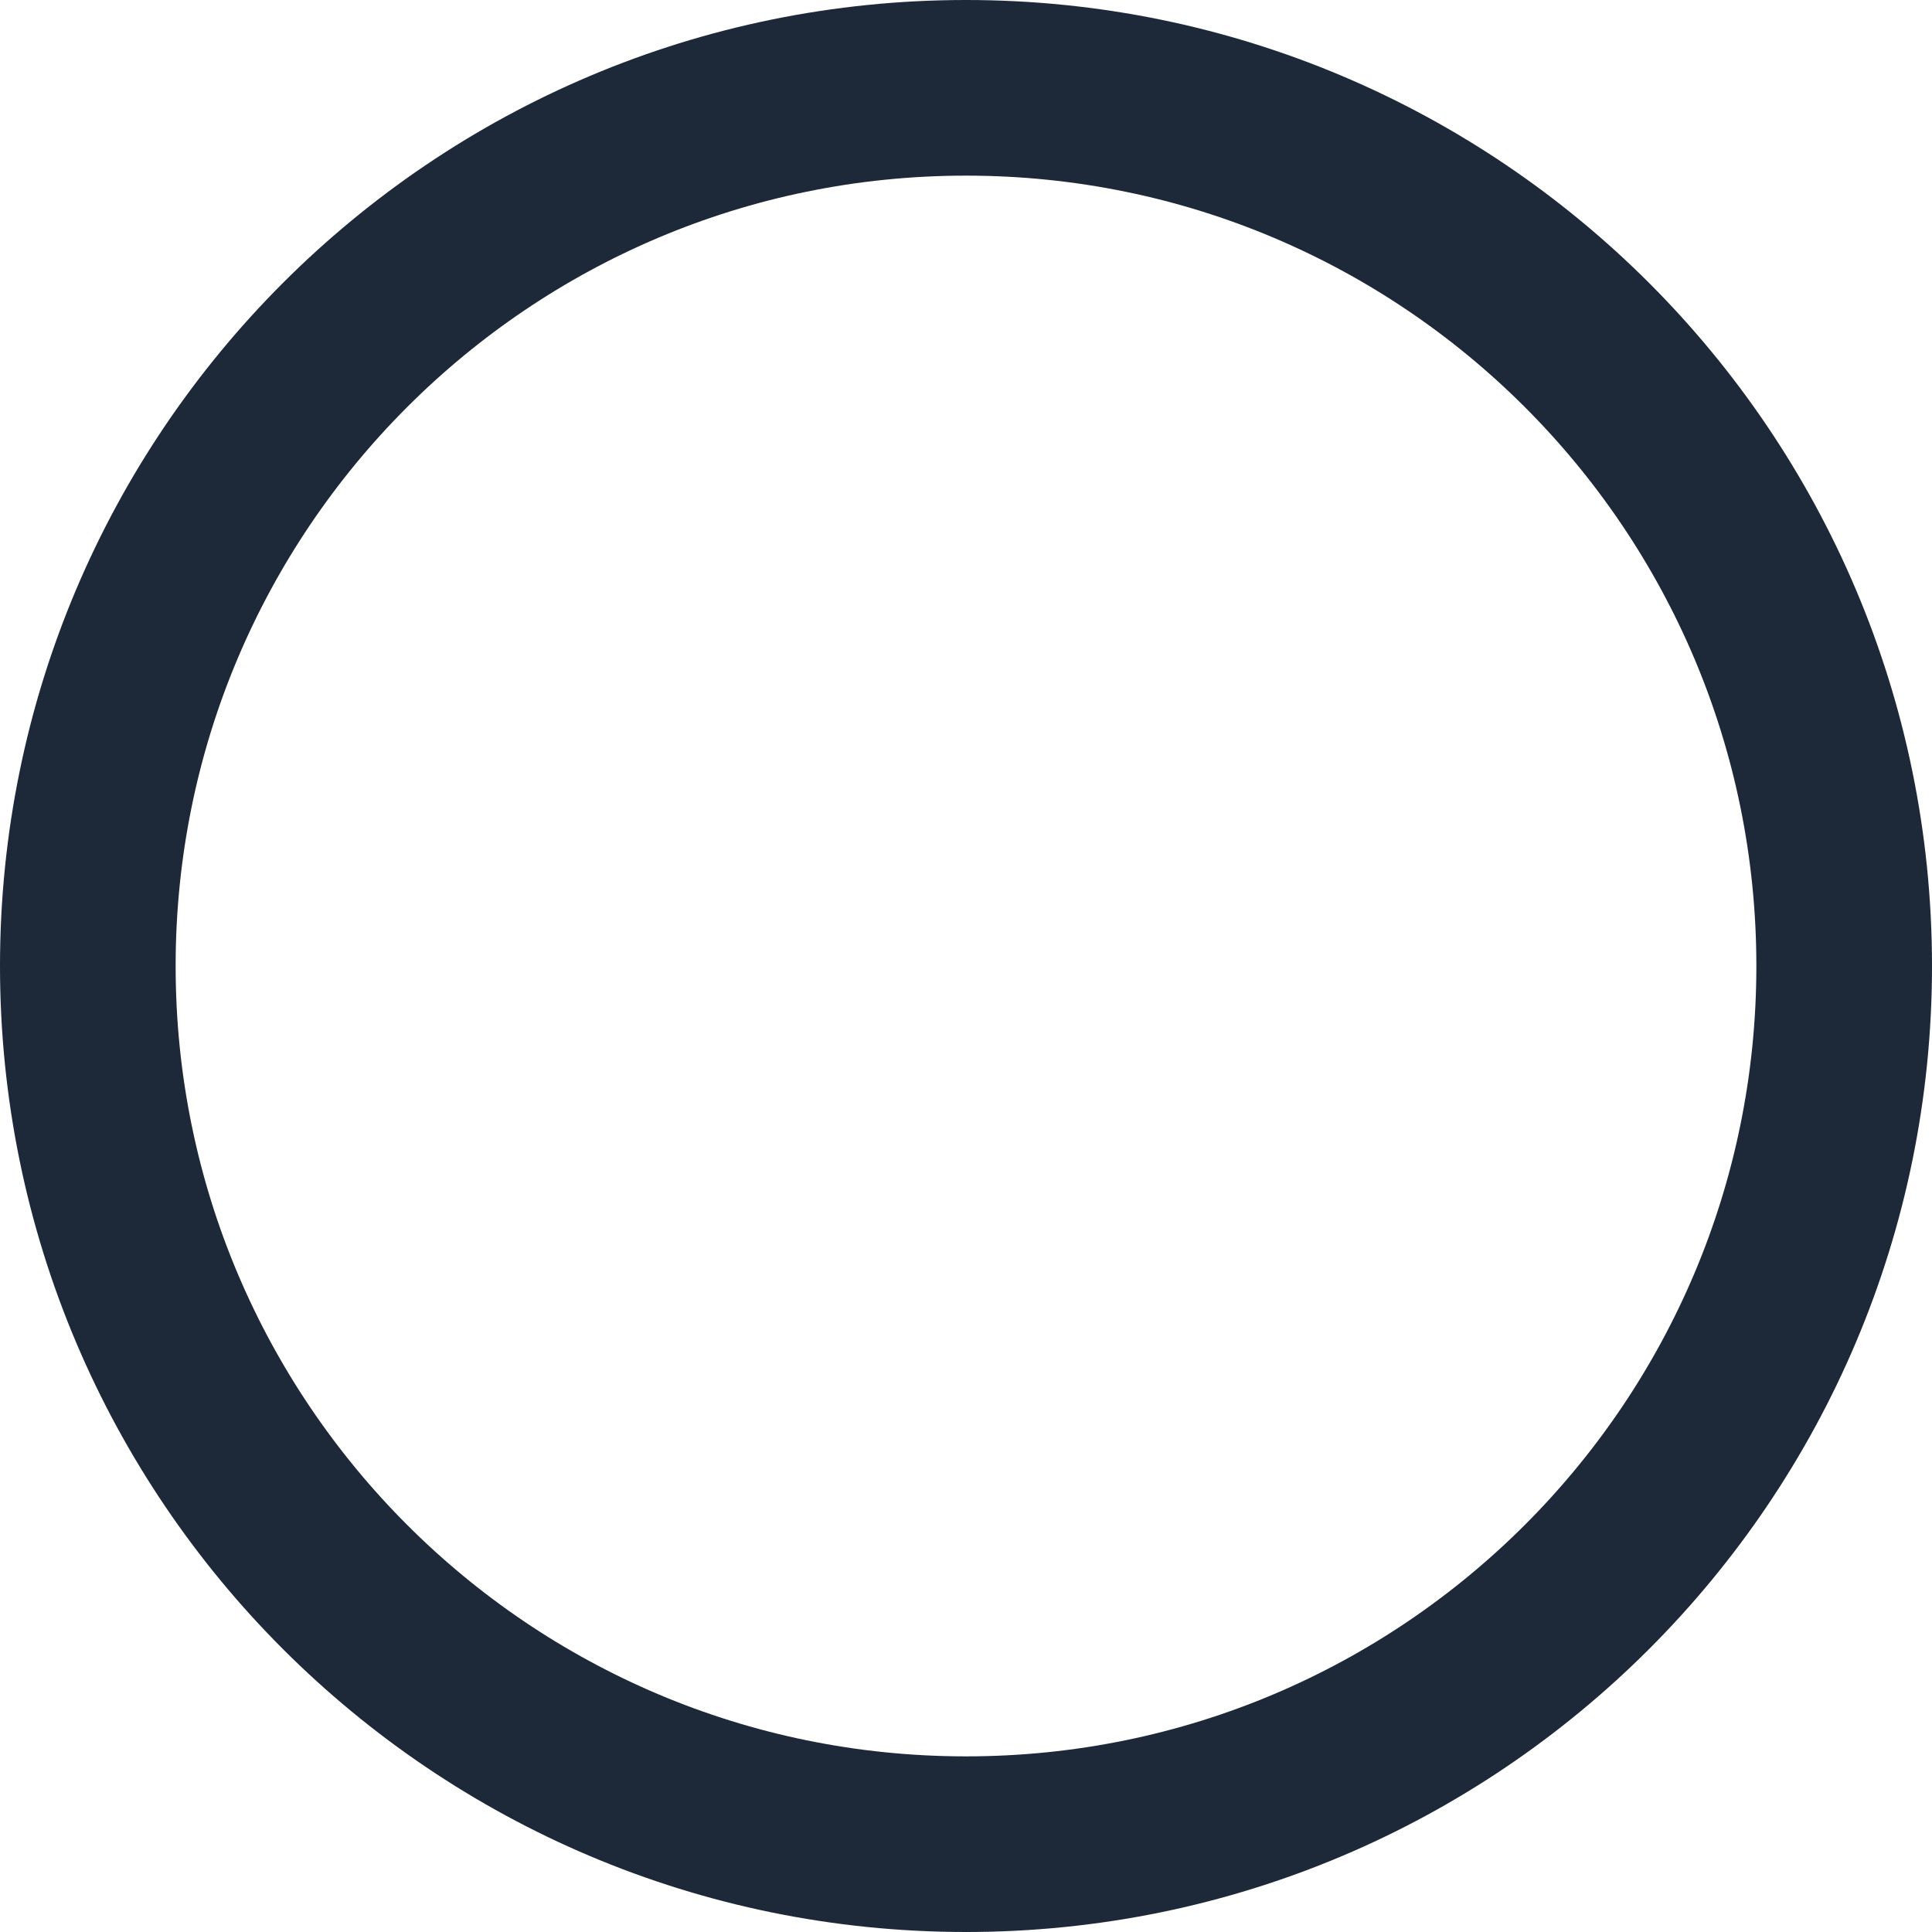
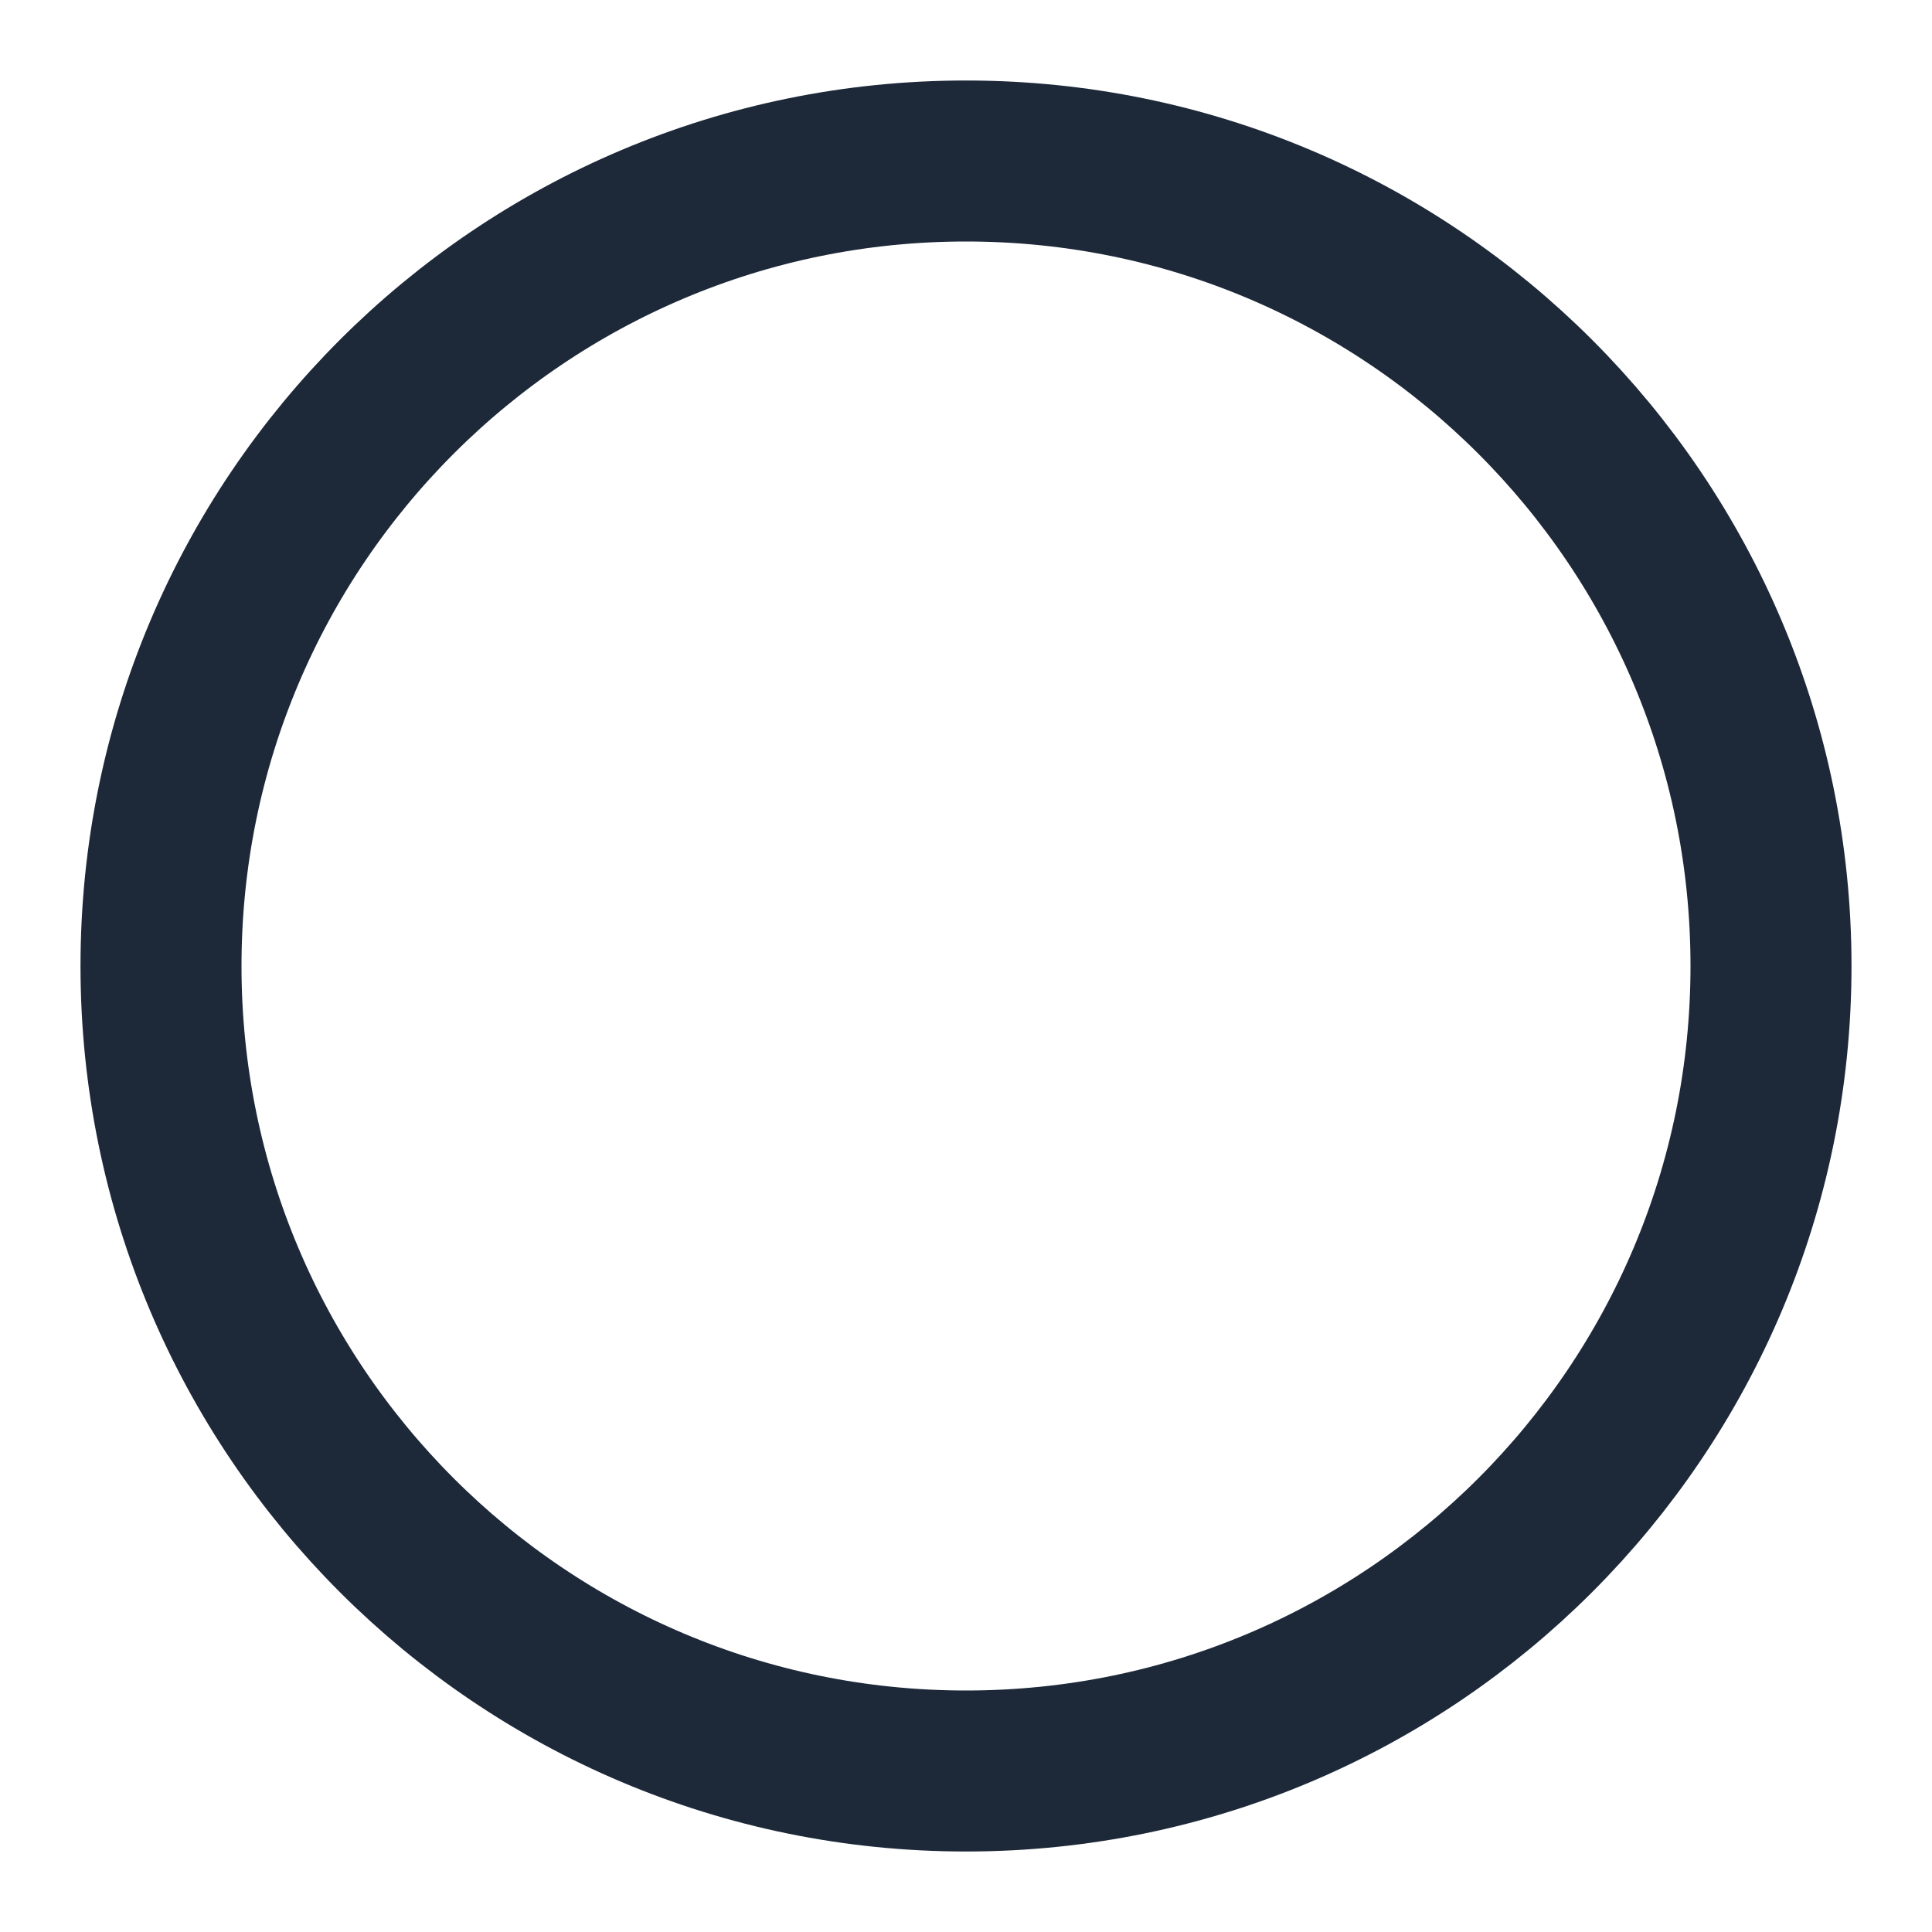
- <svg xmlns="http://www.w3.org/2000/svg" width="22" height="22" viewBox="0 0 22 22" fill="none">
-   <path d="M11 21C16.523 21 21 16.523 21 11C21 5.477 16.523 1 11 1C5.477 1 1 5.477 1 11C1 16.523 5.477 21 11 21Z" stroke="#1D2939" stroke-width="2" stroke-linecap="round" stroke-linejoin="round" />
+ <svg xmlns="http://www.w3.org/2000/svg" width="24" height="24" viewBox="0 0 24 24" fill="none">
+   <path d="M12 22C17.523 22 22 17.523 22 12C22 6.477 17.523 2 12 2C6.477 2 2 6.477 2 12C2 17.523 6.477 22 12 22Z" stroke="#1D2939" stroke-width="2" stroke-linecap="round" stroke-linejoin="round" />
</svg>
